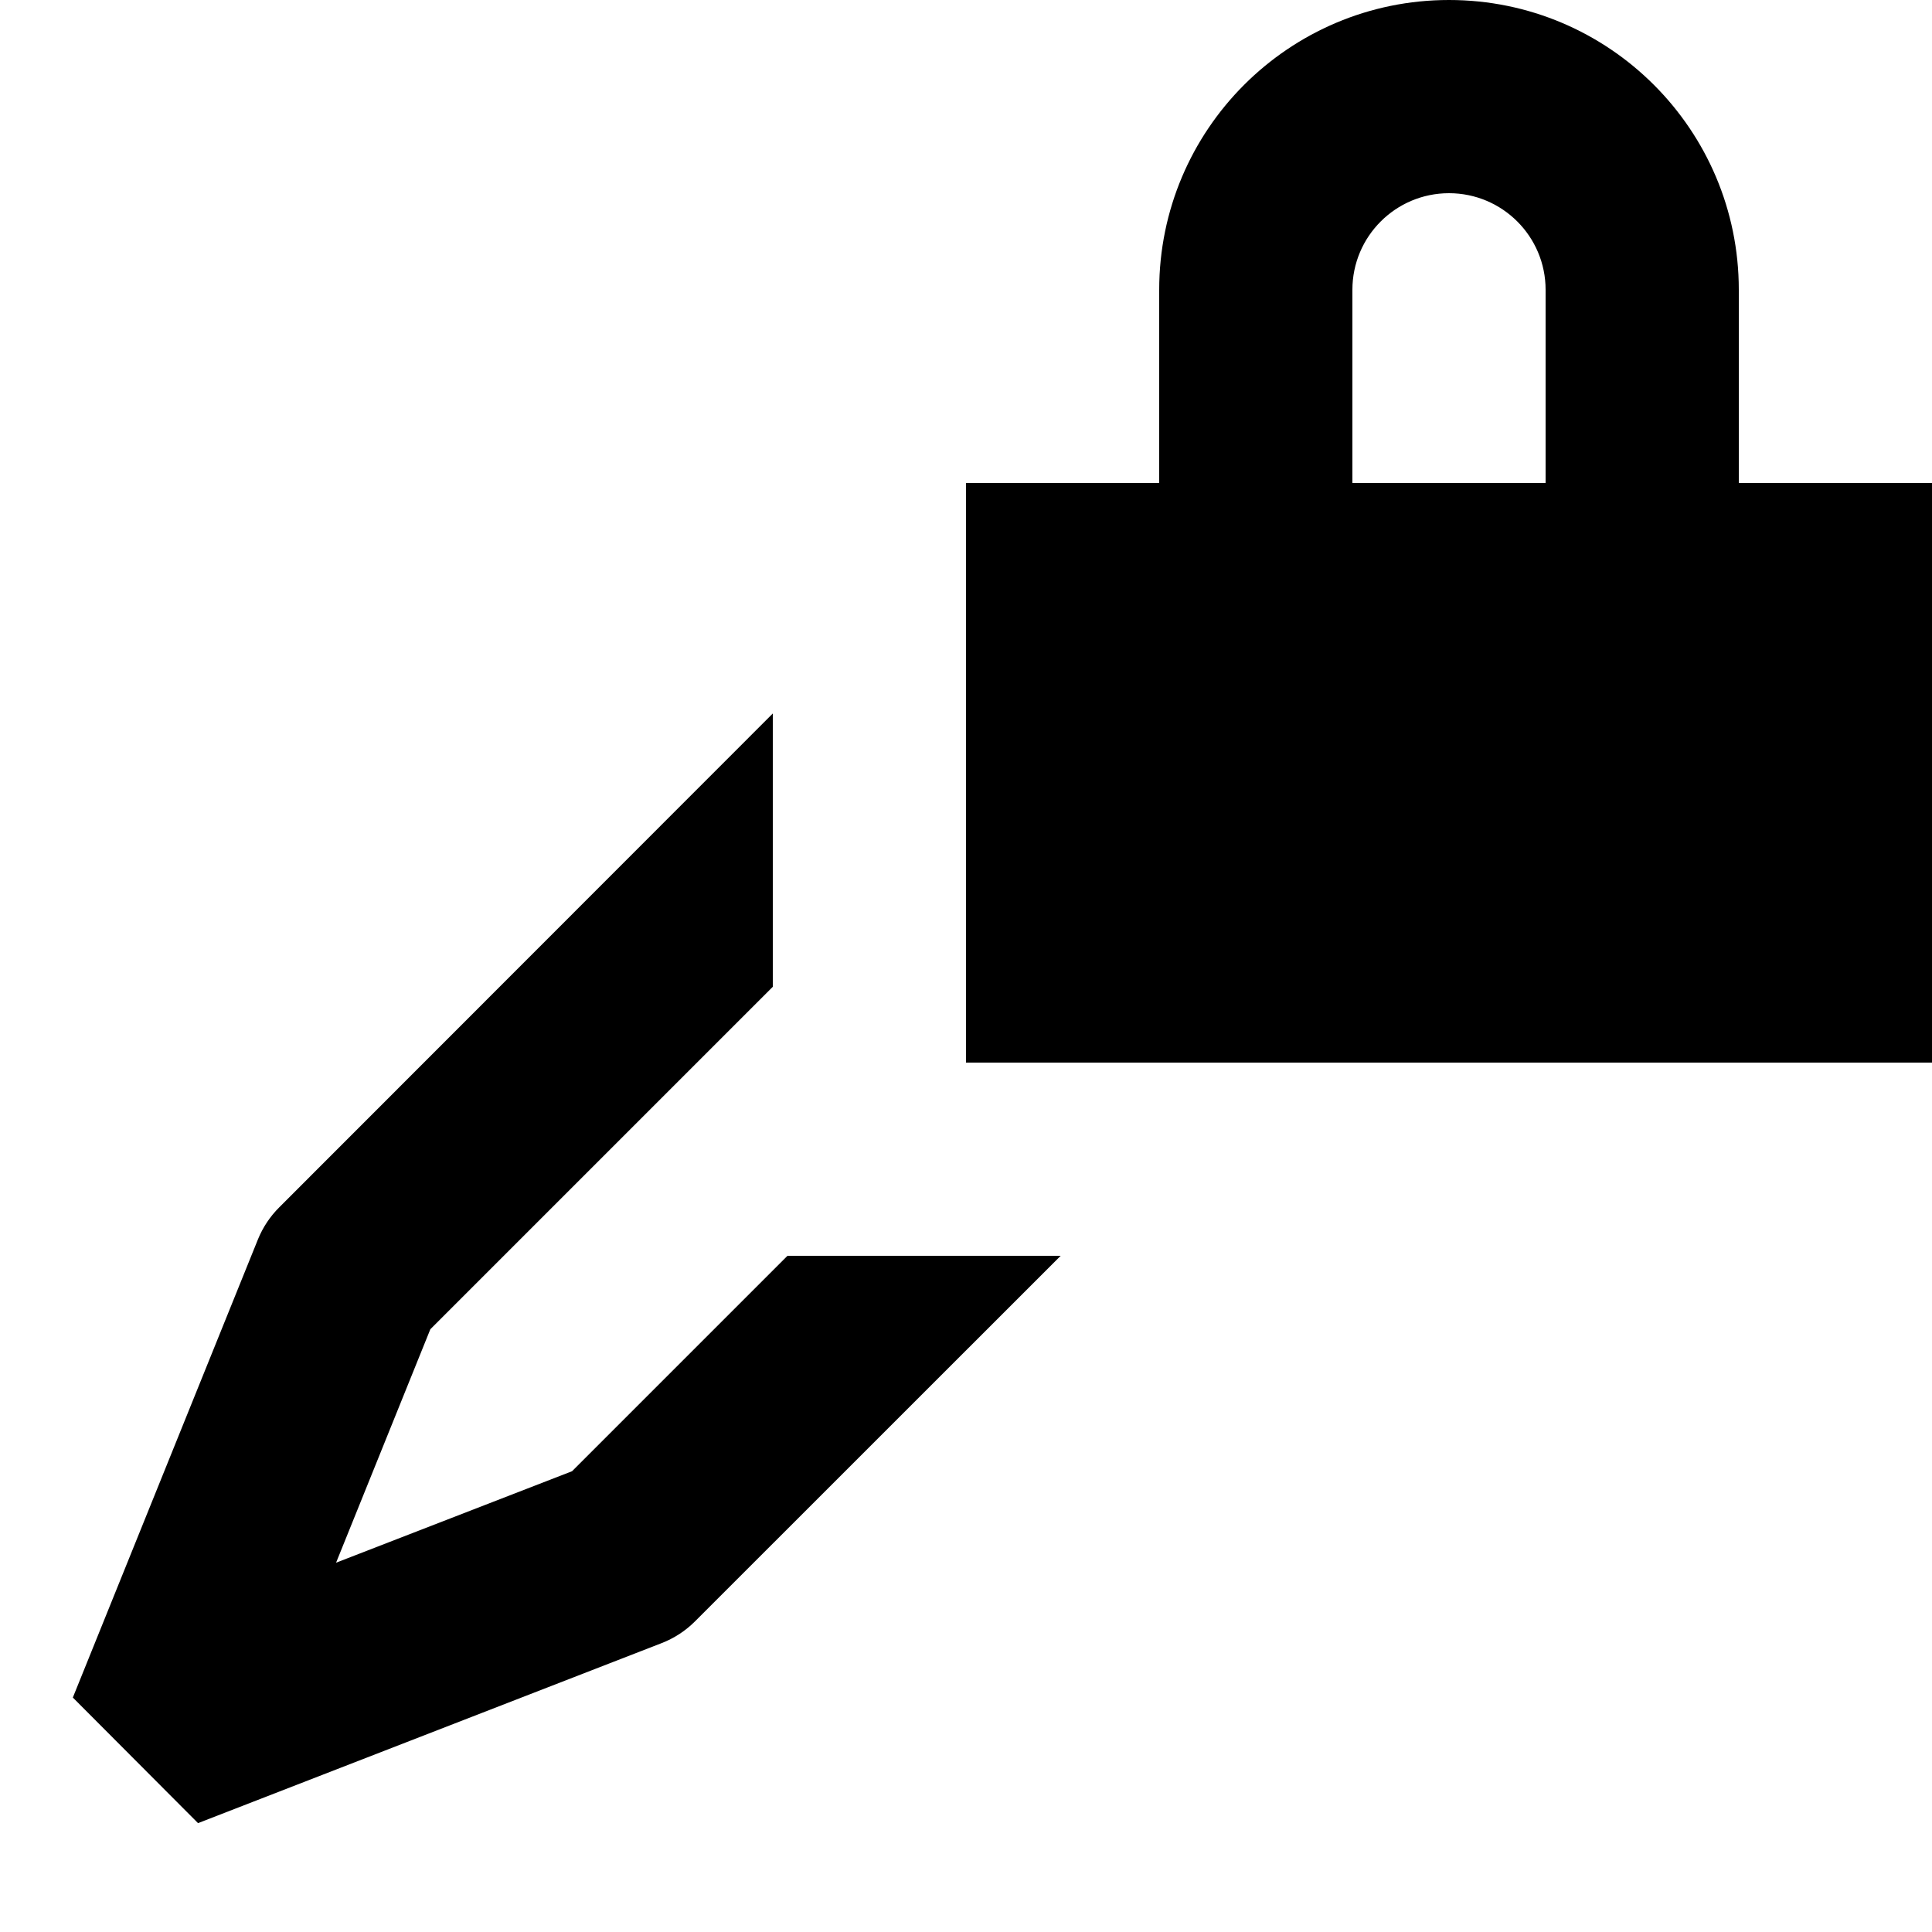
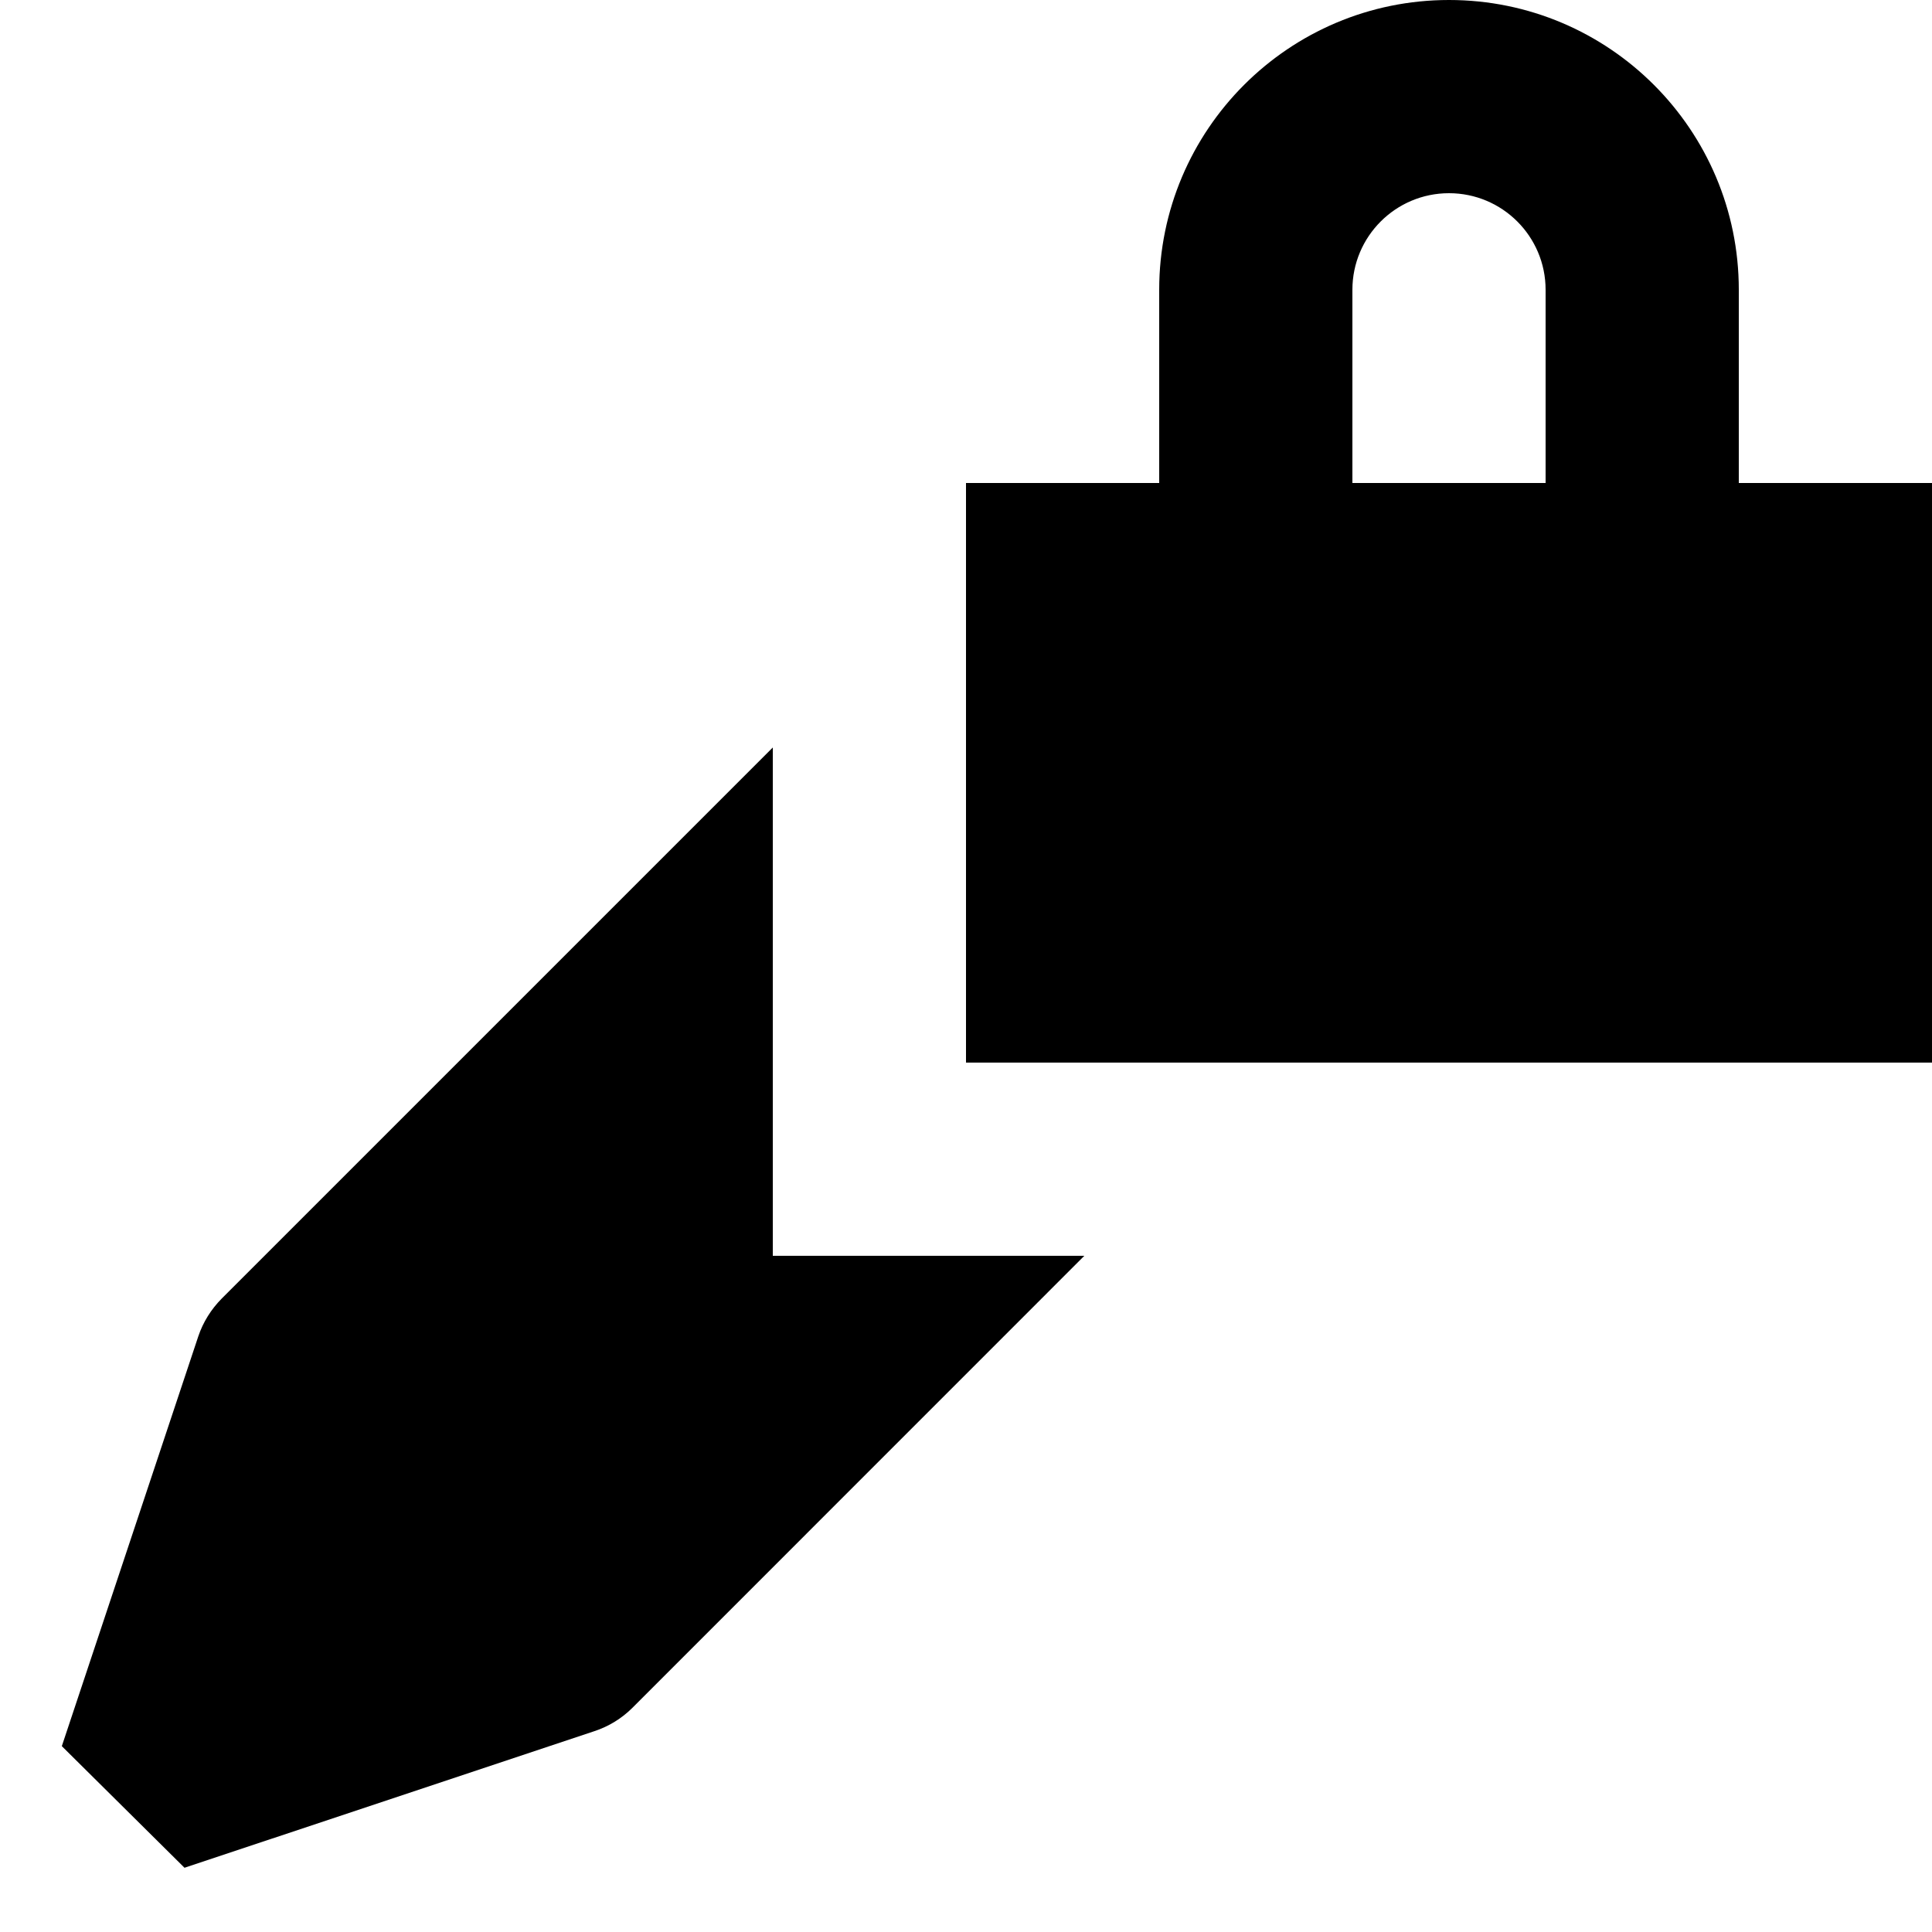
<svg xmlns="http://www.w3.org/2000/svg" width="20" height="20" viewBox="0 0 20 20">
-   <path d="M8 10.215 4.455 13.76l-.976 2.417 2.443-.947L8.152 13h2.828l-3.786 3.785a1 1 0 0 1-.346.225L2.05 18.873l-1.296-1.3 1.917-4.745a1 1 0 0 1 .22-.33L8 7.386zM15 0a3 3 0 0 1 3 3v2h2v6H10V5h2V3a3 3 0 0 1 3-3m0 2a1 1 0 0 0-1 1v2h2V3a1 1 0 0 0-1-1" />
+   <path d="M8 13h3.225l-4.678 4.679a1 1 0 0 1-.394.242L1.91 19.335.64 18.076l1.413-4.243c.049-.146.133-.28.242-.39L8 7.738zm7-13a3 3 0 0 1 3 3v2h2v6H10V5h2V3a3 3 0 0 1 3-3m0 2a1 1 0 0 0-1 1v2h2V3a1 1 0 0 0-1-1" />
</svg>
